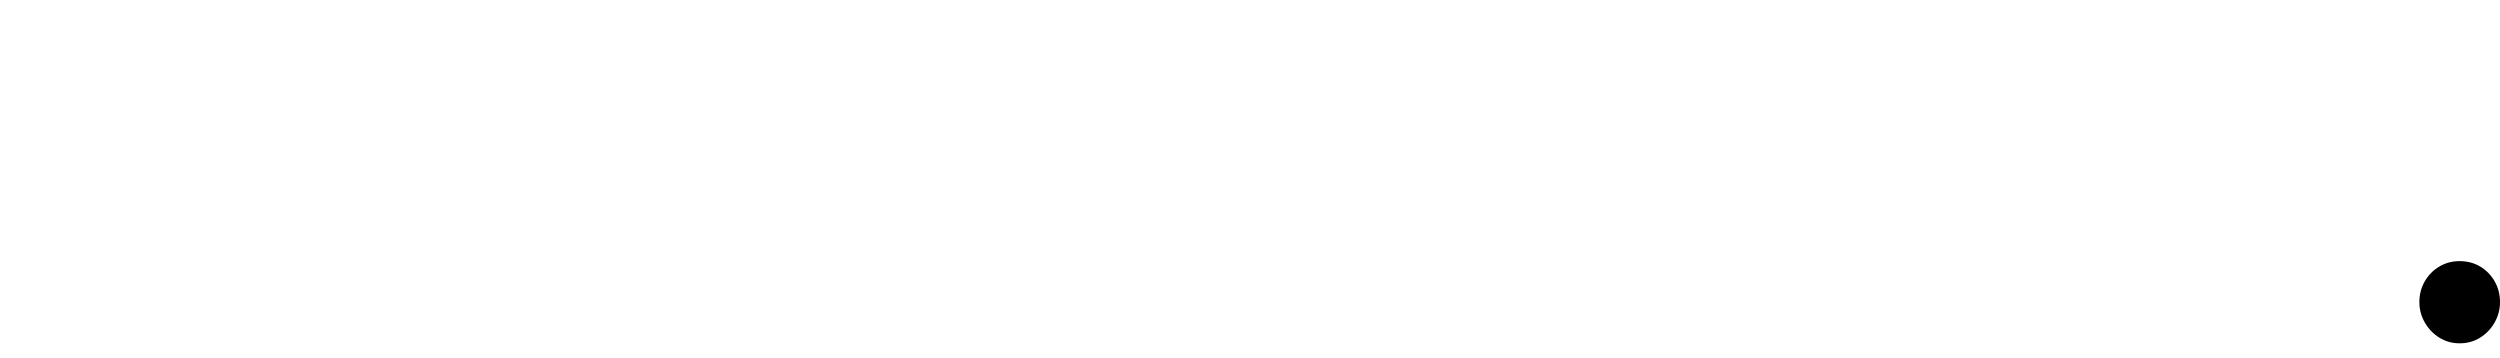
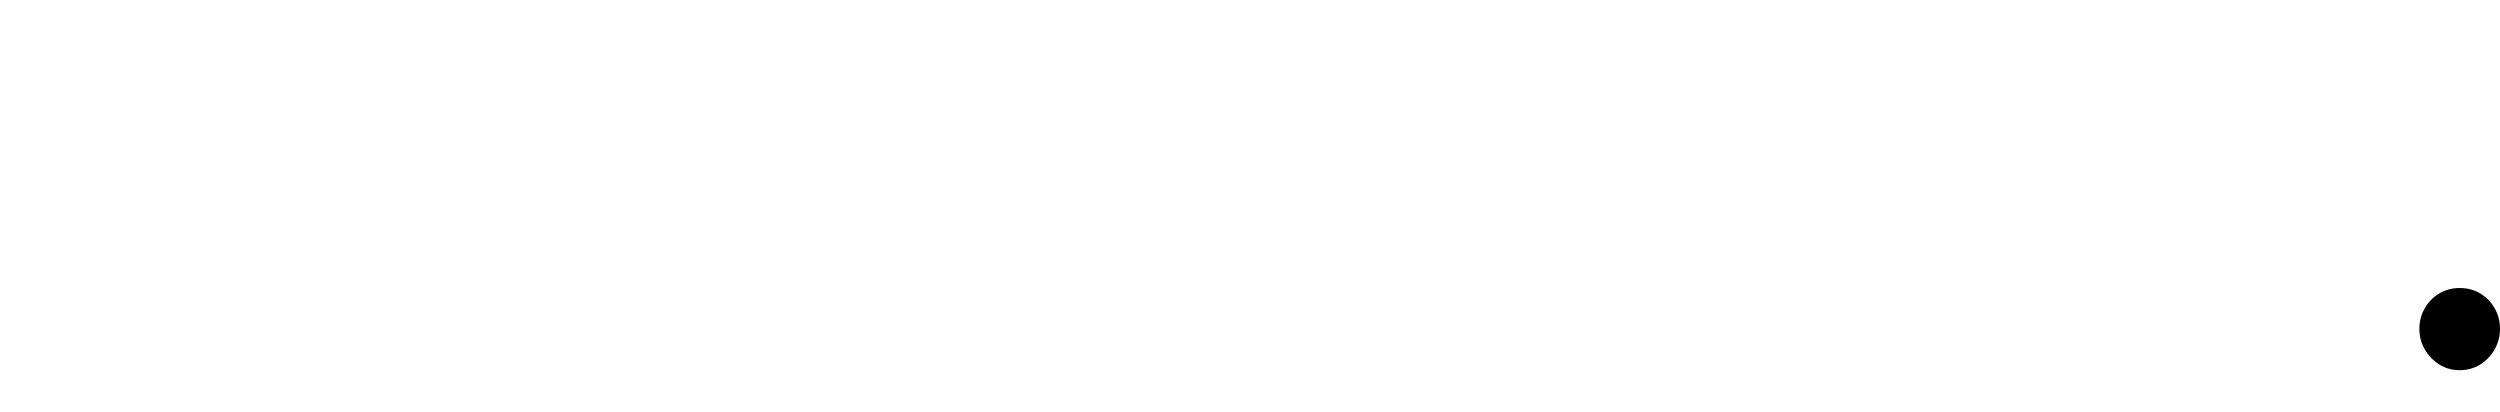
- <svg xmlns="http://www.w3.org/2000/svg" width="417.52" height="59.74" viewBox="1.132 -56.498 417.524 59.736" fill="none">
+ <svg xmlns="http://www.w3.org/2000/svg" width="417.52" height="68.78" viewBox="1.132 -60.99 417.524 68.779" fill="none">
  <g data-loading-dot="3" transform="translate(44 0)">
-     <path fill="#000" transform="translate(357.656 0) scale(0.038 -0.038)" d="M269.8 -22Q220.6 -22 180.5 3.1Q140.4 28.2 116.7 69.8Q93 111.4 93 159.2Q93 209.2 116.7 250.3Q140.4 291.4 180.5 315.3Q220.6 339.2 269.8 339.2Q320.6 339.2 360.5 315.3Q400.4 291.4 423.9 250.3Q447.4 209.2 447.4 159.2Q447.4 111.4 423.9 69.8Q400.4 28.2 360.5 3.1Q320.6 -22 269.8 -22Z" />
+     <path fill="#000" transform="translate(357.656 0) scale(0.038 -0.038)" d="M269.836 -22Q220.598 -22 180.498 3.1Q140.399 28.199 116.7 69.799Q93 111.398 93 159.177Q93 209.196 116.7 250.295Q140.399 291.394 180.498 315.294Q220.598 339.193 269.836 339.193Q320.567 339.193 360.481 315.294Q400.394 291.394 423.893 250.295Q447.393 209.196 447.393 159.177Q447.393 111.398 423.893 69.799Q400.394 28.199 360.481 3.1Q320.567 -22 269.836 -22Z" />
  </g>
</svg>
